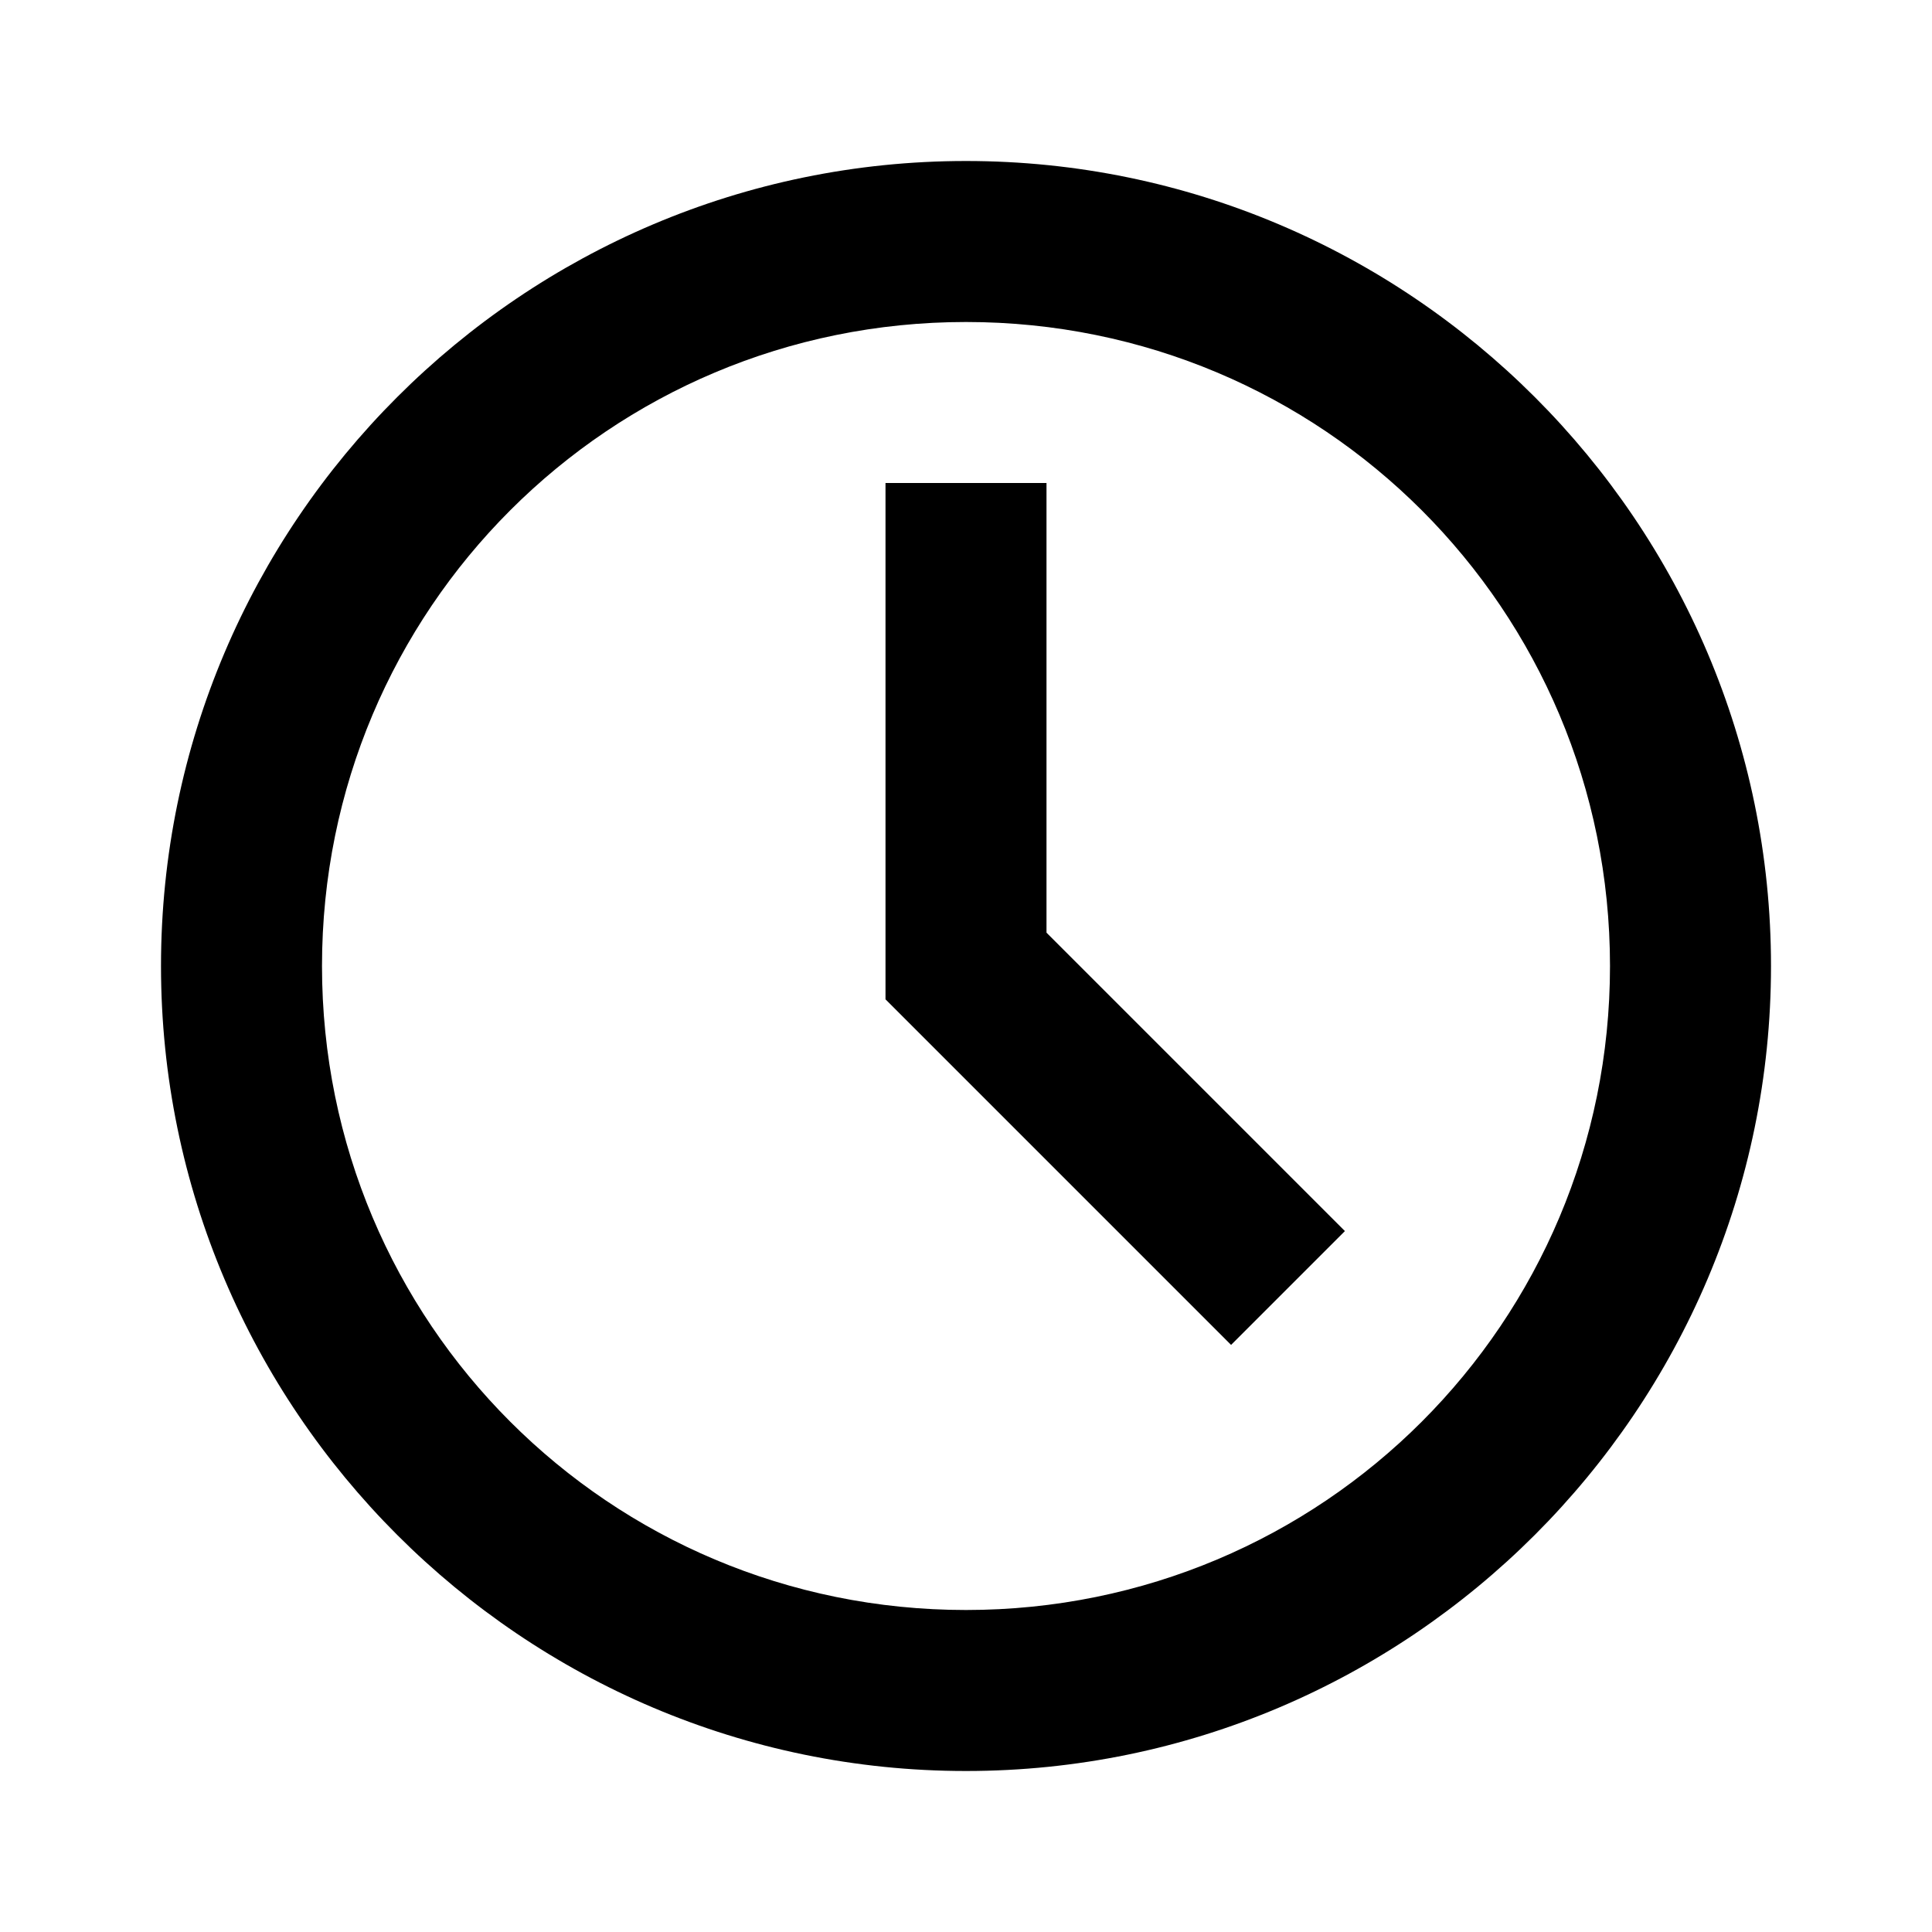
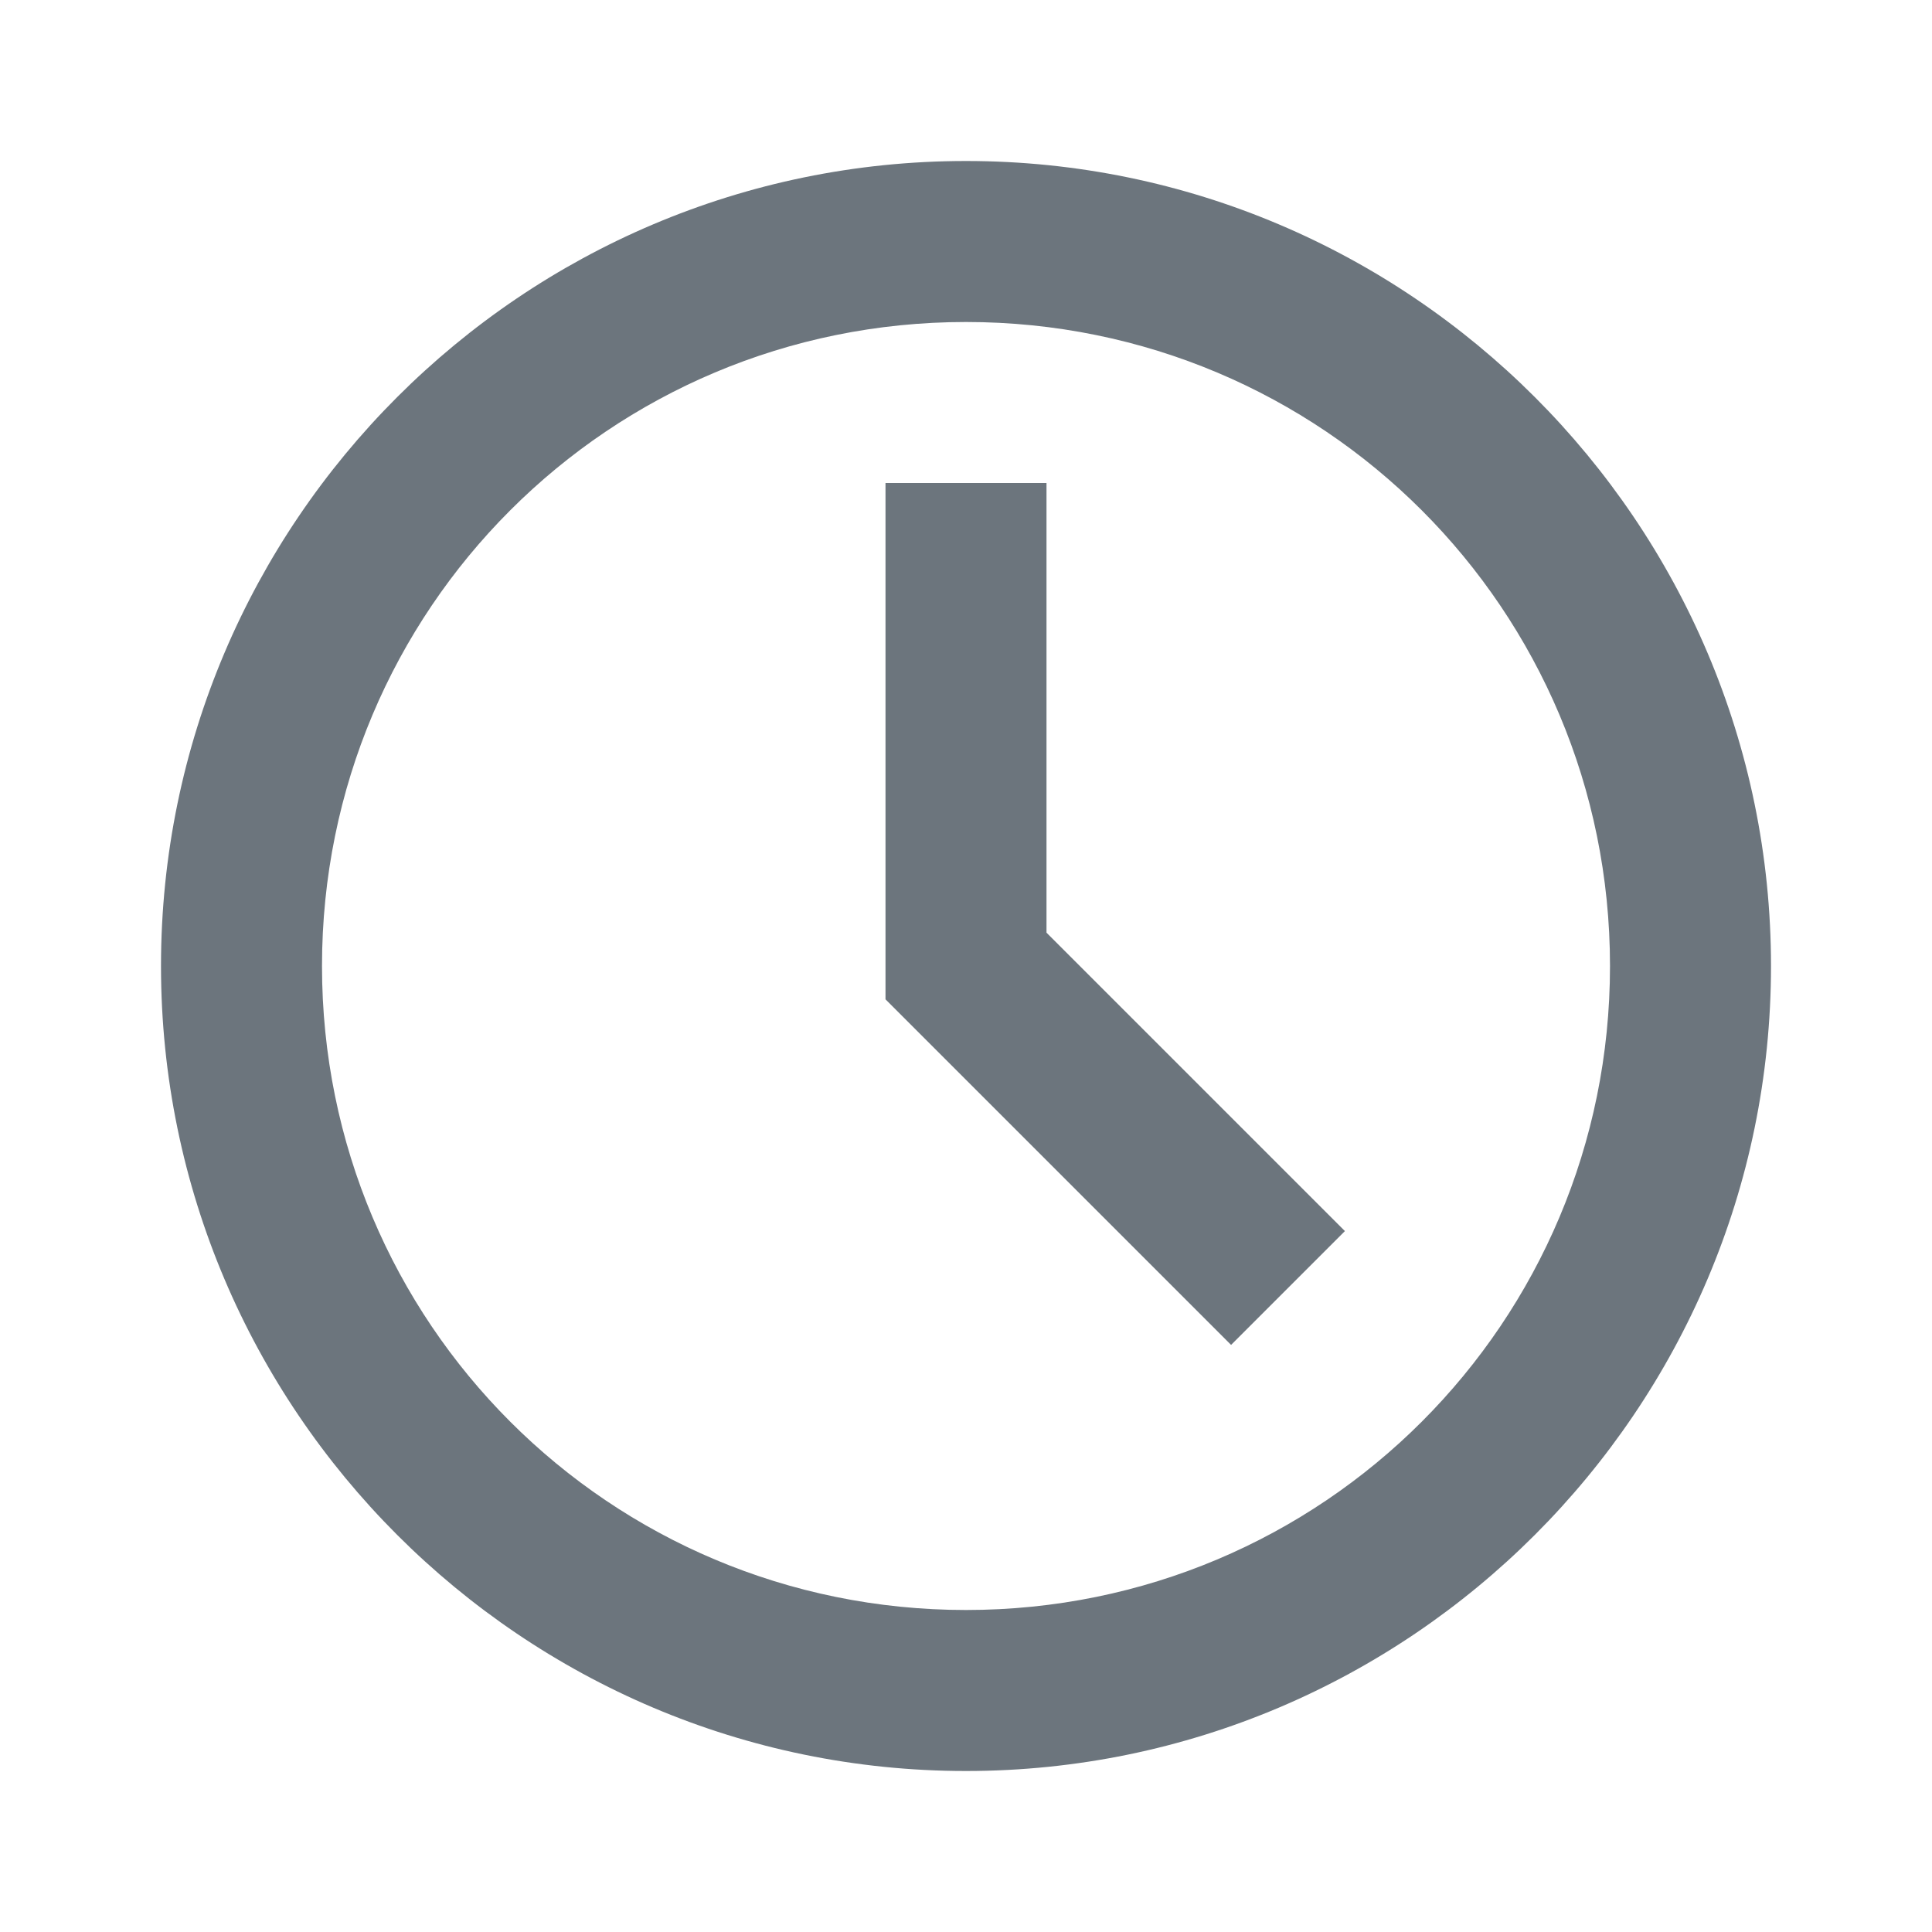
<svg xmlns="http://www.w3.org/2000/svg" viewBox="0 0 24 24" width="48px" height="48px">
-   <path d="M 12 2 C 6.489 2 2 6.489 2 12 C 2 17.511 6.489 22 12 22 C 17.511 22 22 17.511 22 12 C 22 6.489 17.511 2 12 2 z M 12 4 C 16.43 4 20 7.57 20 12 C 20 16.43 16.43 20 12 20 C 7.57 20 4 16.43 4 12 C 4 7.57 7.57 4 12 4 z M 11 6 L 11 12.414 L 15.293 16.707 L 16.707 15.293 L 13 11.586 L 13 6 L 11 6 z" />
+   <path style="fill: #6C757D" d="M 12 2 C 6.489 2 2 6.489 2 12 C 2 17.511 6.489 22 12 22 C 17.511 22 22 17.511 22 12 C 22 6.489 17.511 2 12 2 z M 12 4 C 16.43 4 20 7.57 20 12 C 20 16.43 16.43 20 12 20 C 7.57 20 4 16.43 4 12 C 4 7.57 7.57 4 12 4 z M 11 6 L 11 12.414 L 15.293 16.707 L 16.707 15.293 L 13 11.586 L 13 6 L 11 6 z" />
</svg>
